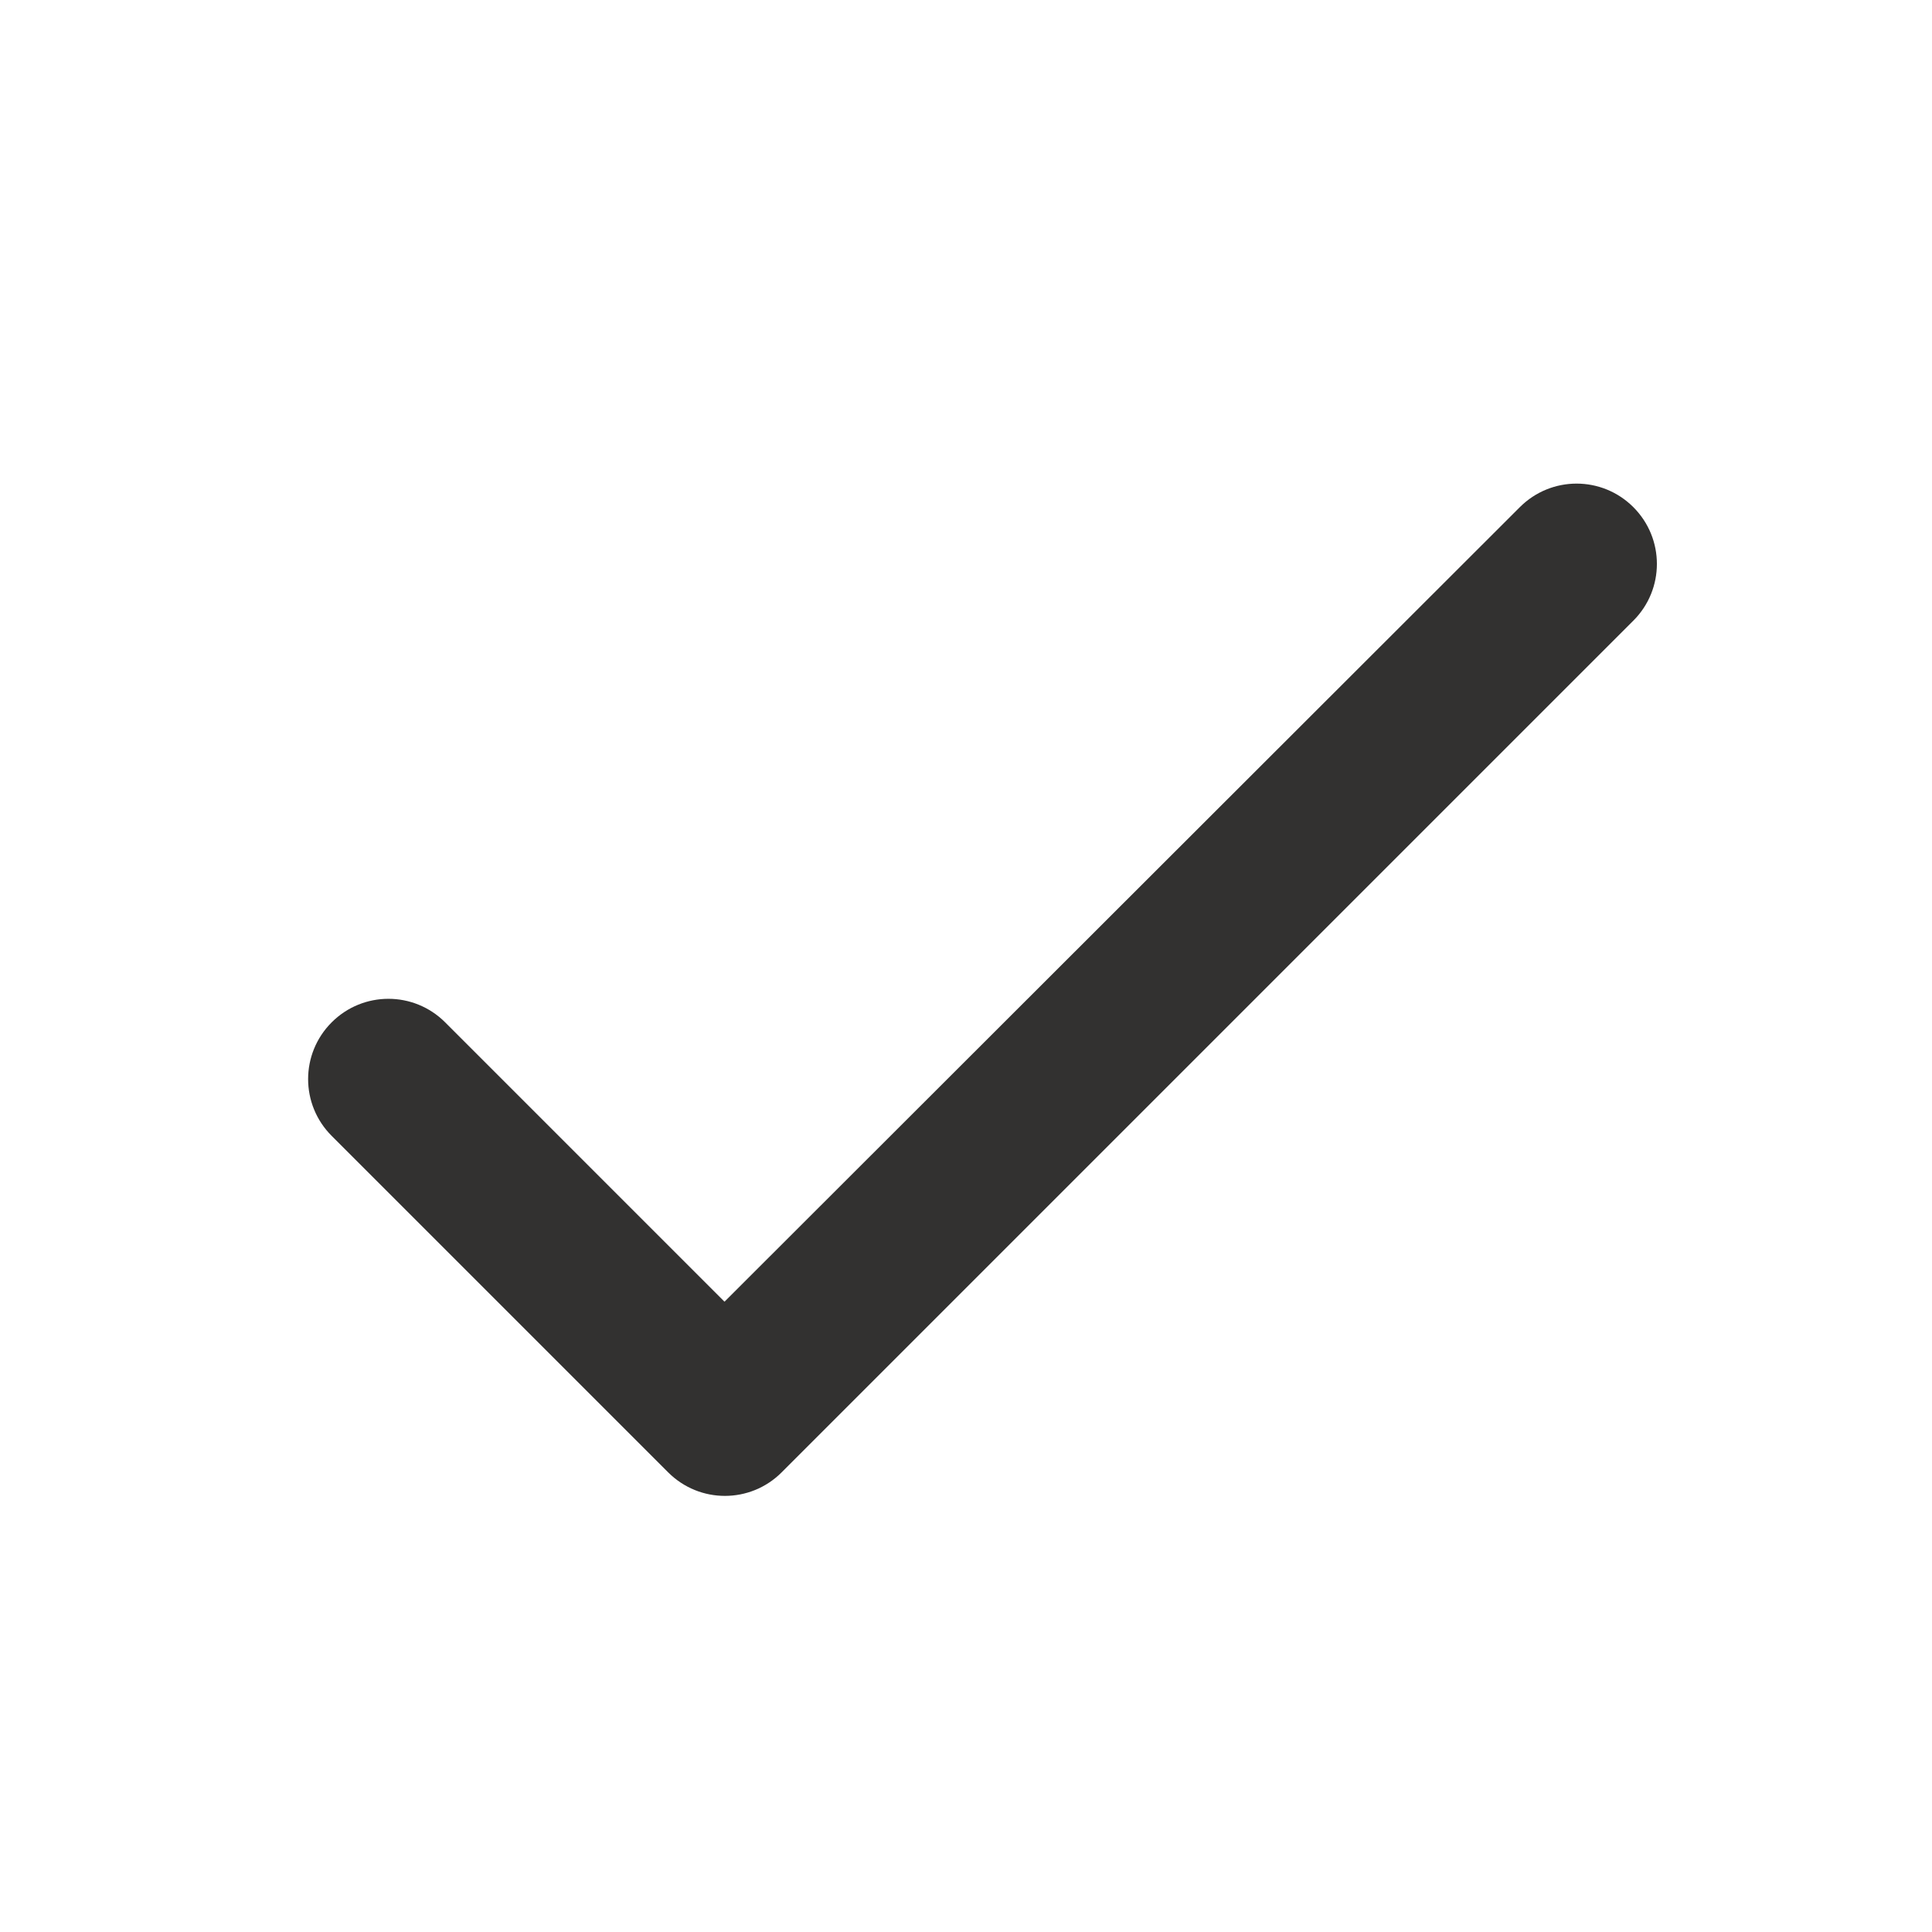
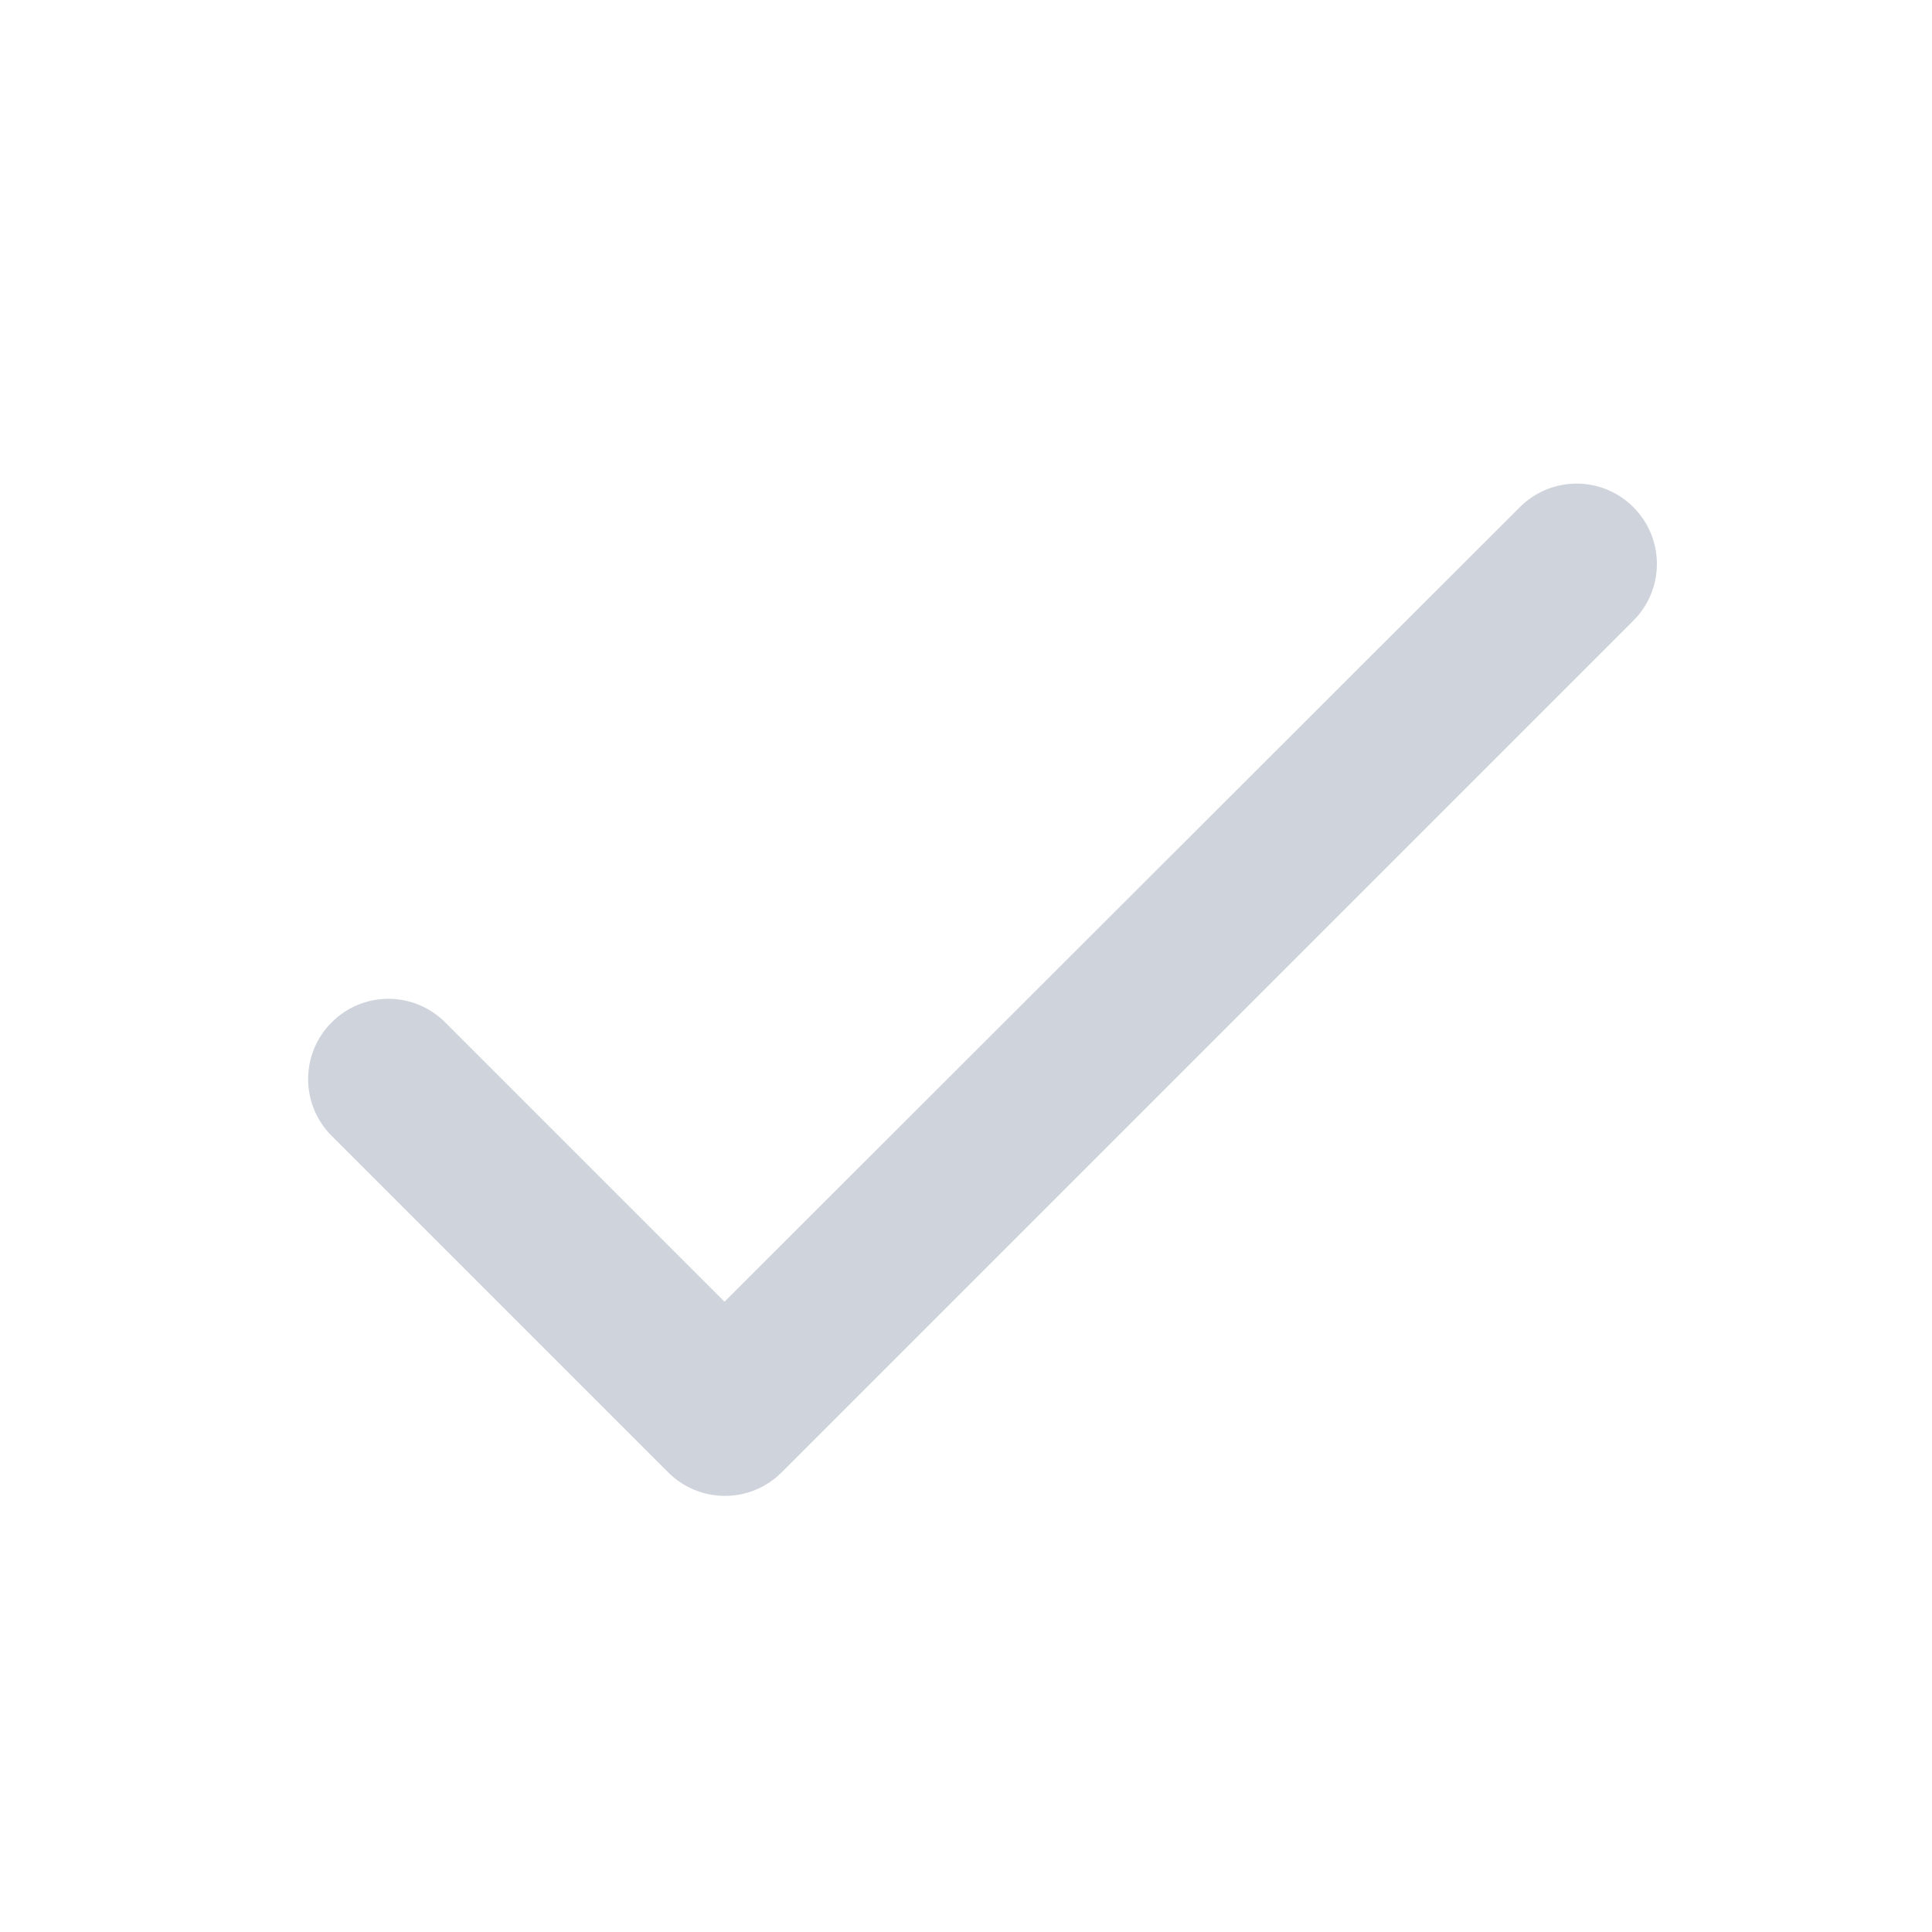
<svg xmlns="http://www.w3.org/2000/svg" width="24" height="24" viewBox="0 0 24 24">
  <path fill="none" d="M0 0h24v24H0V0z" />
-   <path fill="#323130" d="M9 16.17L5.53 12.7c-.39-.39-1.02-.39-1.41 0-.39.39-.39 1.02 0 1.41l4.18 4.18c.39.39 1.02.39 1.41 0L20.29 7.71c.39-.39.39-1.02 0-1.41-.39-.39-1.02-.39-1.41 0L9 16.17z" />
+   <path fill="#cfd3db" d="M9 16.17L5.53 12.7c-.39-.39-1.02-.39-1.41 0-.39.39-.39 1.02 0 1.41l4.18 4.18c.39.39 1.02.39 1.41 0L20.29 7.71c.39-.39.39-1.02 0-1.41-.39-.39-1.02-.39-1.41 0L9 16.17z" />
</svg>
